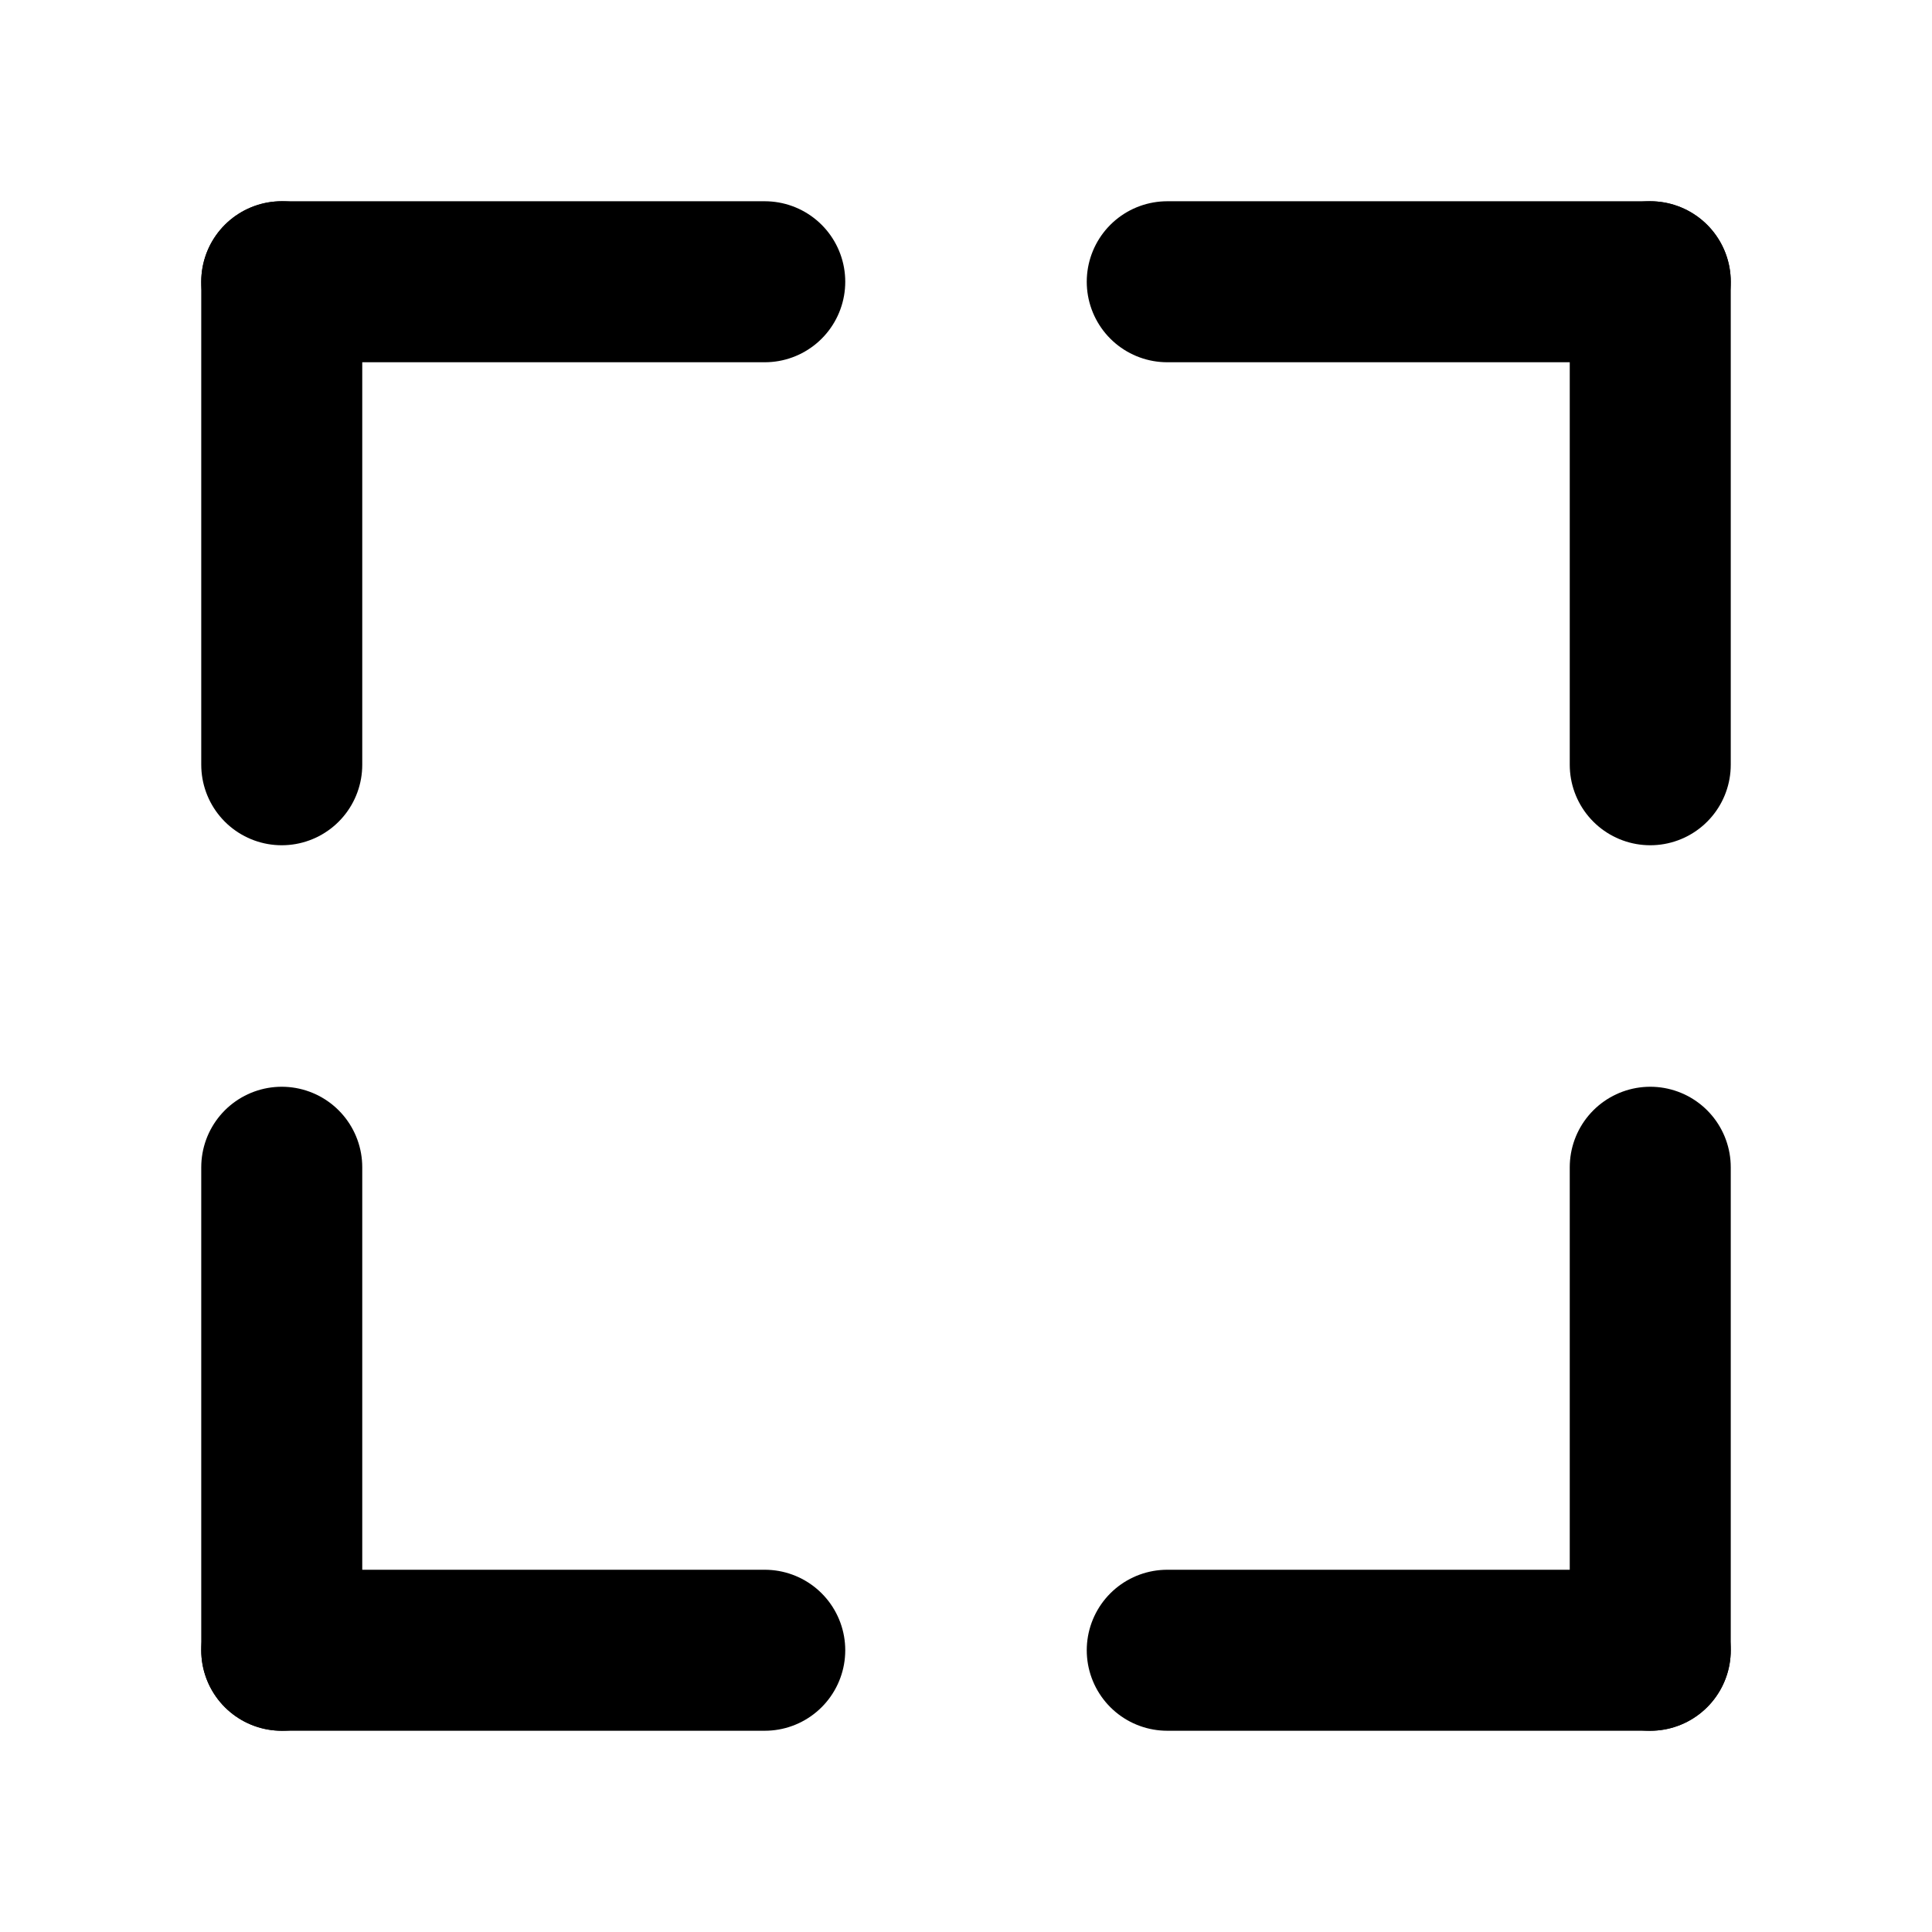
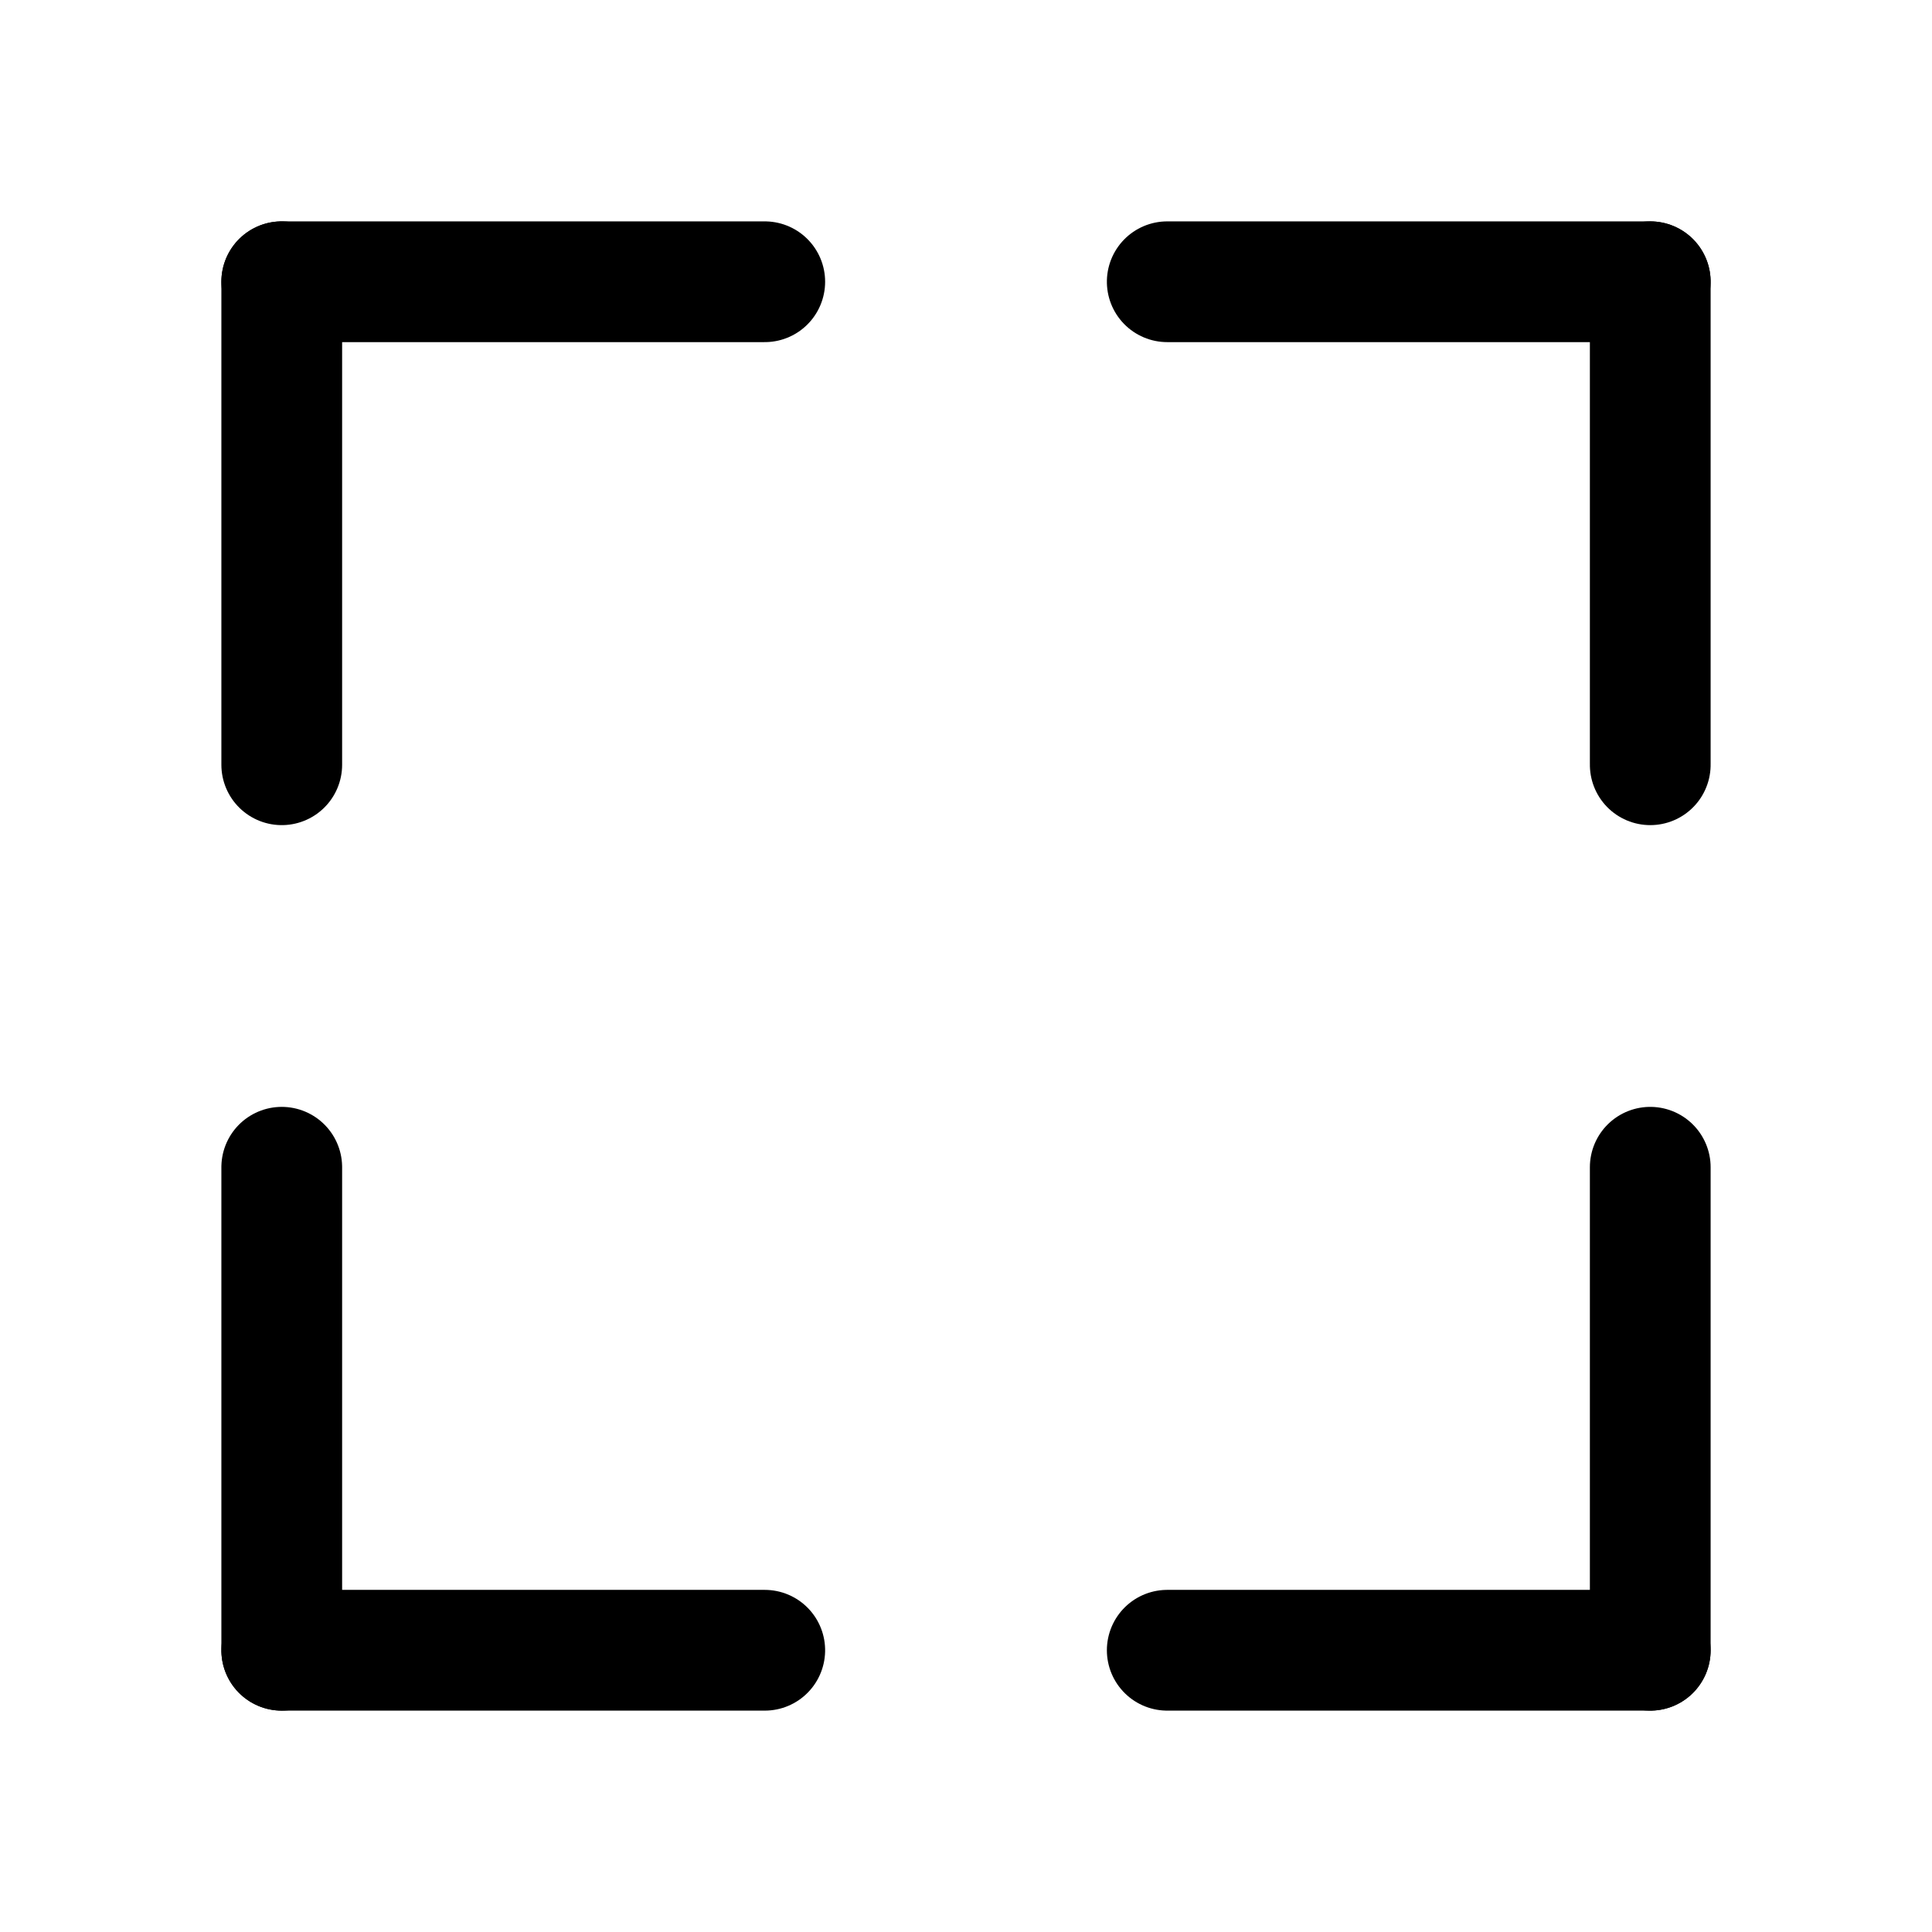
<svg xmlns="http://www.w3.org/2000/svg" width="24px" height="24px" viewBox="0 0 24 24" version="1.1">
  <g id="player-/-fs-enter" stroke="none" stroke-width="1" fill="none" fill-rule="evenodd" stroke-linecap="round">
-     <g id="Group" transform="translate(3, 3)" stroke="#000000" stroke-width="2">
-       <line x1="0.5" y1="0.5" x2="0.5" y2="6.5" id="Line-5" />
-       <line x1="0.5" y1="0.5" x2="6.5" y2="0.5" id="Line" />
-     </g>
-     <g id="Group-4" transform="translate(3, 14)" stroke="#000000" stroke-width="2">
-       <line x1="3.5" y1="3.5" x2="3.5" y2="9.5" id="Line-5" transform="translate(3.5, 6.5) rotate(270) translate(-3.5, -6.5)" />
-       <line x1="-2.5" y1="3.5" x2="3.5" y2="3.5" id="Line" transform="translate(0.5, 3.5) rotate(270) translate(-0.5, -3.5)" />
-     </g>
-     <g id="Group-3" transform="translate(14, 14)" stroke="#000000" stroke-width="2">
-       <line x1="6.5" y1="0.5" x2="6.5" y2="6.5" id="Line-5" transform="translate(6.5, 3.5) rotate(540) translate(-6.5, -3.5)" />
-       <line x1="0.5" y1="6.5" x2="6.5" y2="6.5" id="Line" transform="translate(3.5, 6.5) rotate(540) translate(-3.5, -6.5)" />
-     </g>
-     <g id="Group-2" transform="translate(14, 3)" stroke="#000000" stroke-width="2">
-       <line x1="3.5" y1="-2.5" x2="3.5" y2="3.5" id="Line-5" transform="translate(3.5, 0.5) rotate(90) translate(-3.5, -0.5)" />
-       <line x1="3.5" y1="3.5" x2="9.5" y2="3.5" id="Line" transform="translate(6.5, 3.5) rotate(90) translate(-6.5, -3.5)" />
-     </g>
+     <line x1="3.5" y1="3.5" x2="3.5" y2="9.5" id="Line-5" stroke="#000000" stroke-width="1.5" />
+     <line x1="3.5" y1="3.5" x2="9.5" y2="3.5" id="Line" stroke="#000000" stroke-width="1.5" />
+     <line x1="6.5" y1="17.5" x2="6.5" y2="23.5" id="Line-5" stroke="#000000" stroke-width="1.5" transform="translate(6.5, 20.5) rotate(270) translate(-6.5, -20.5)" />
+     <line x1="0.5" y1="17.5" x2="6.5" y2="17.5" id="Line" stroke="#000000" stroke-width="1.5" transform="translate(3.5, 17.5) rotate(270) translate(-3.5, -17.5)" />
+     <line x1="20.5" y1="14.5" x2="20.5" y2="20.5" id="Line-5" stroke="#000000" stroke-width="1.5" transform="translate(20.5, 17.5) rotate(540) translate(-20.5, -17.5)" />
+     <line x1="14.5" y1="20.5" x2="20.5" y2="20.5" id="Line" stroke="#000000" stroke-width="1.5" transform="translate(17.5, 20.5) rotate(540) translate(-17.5, -20.5)" />
+     <line x1="17.5" y1="0.5" x2="17.5" y2="6.5" id="Line-5" stroke="#000000" stroke-width="1.5" transform="translate(17.5, 3.5) rotate(90) translate(-17.5, -3.5)" />
+     <line x1="17.5" y1="6.5" x2="23.5" y2="6.5" id="Line" stroke="#000000" stroke-width="1.5" transform="translate(20.5, 6.5) rotate(90) translate(-20.5, -6.5)" />
  </g>
</svg>
